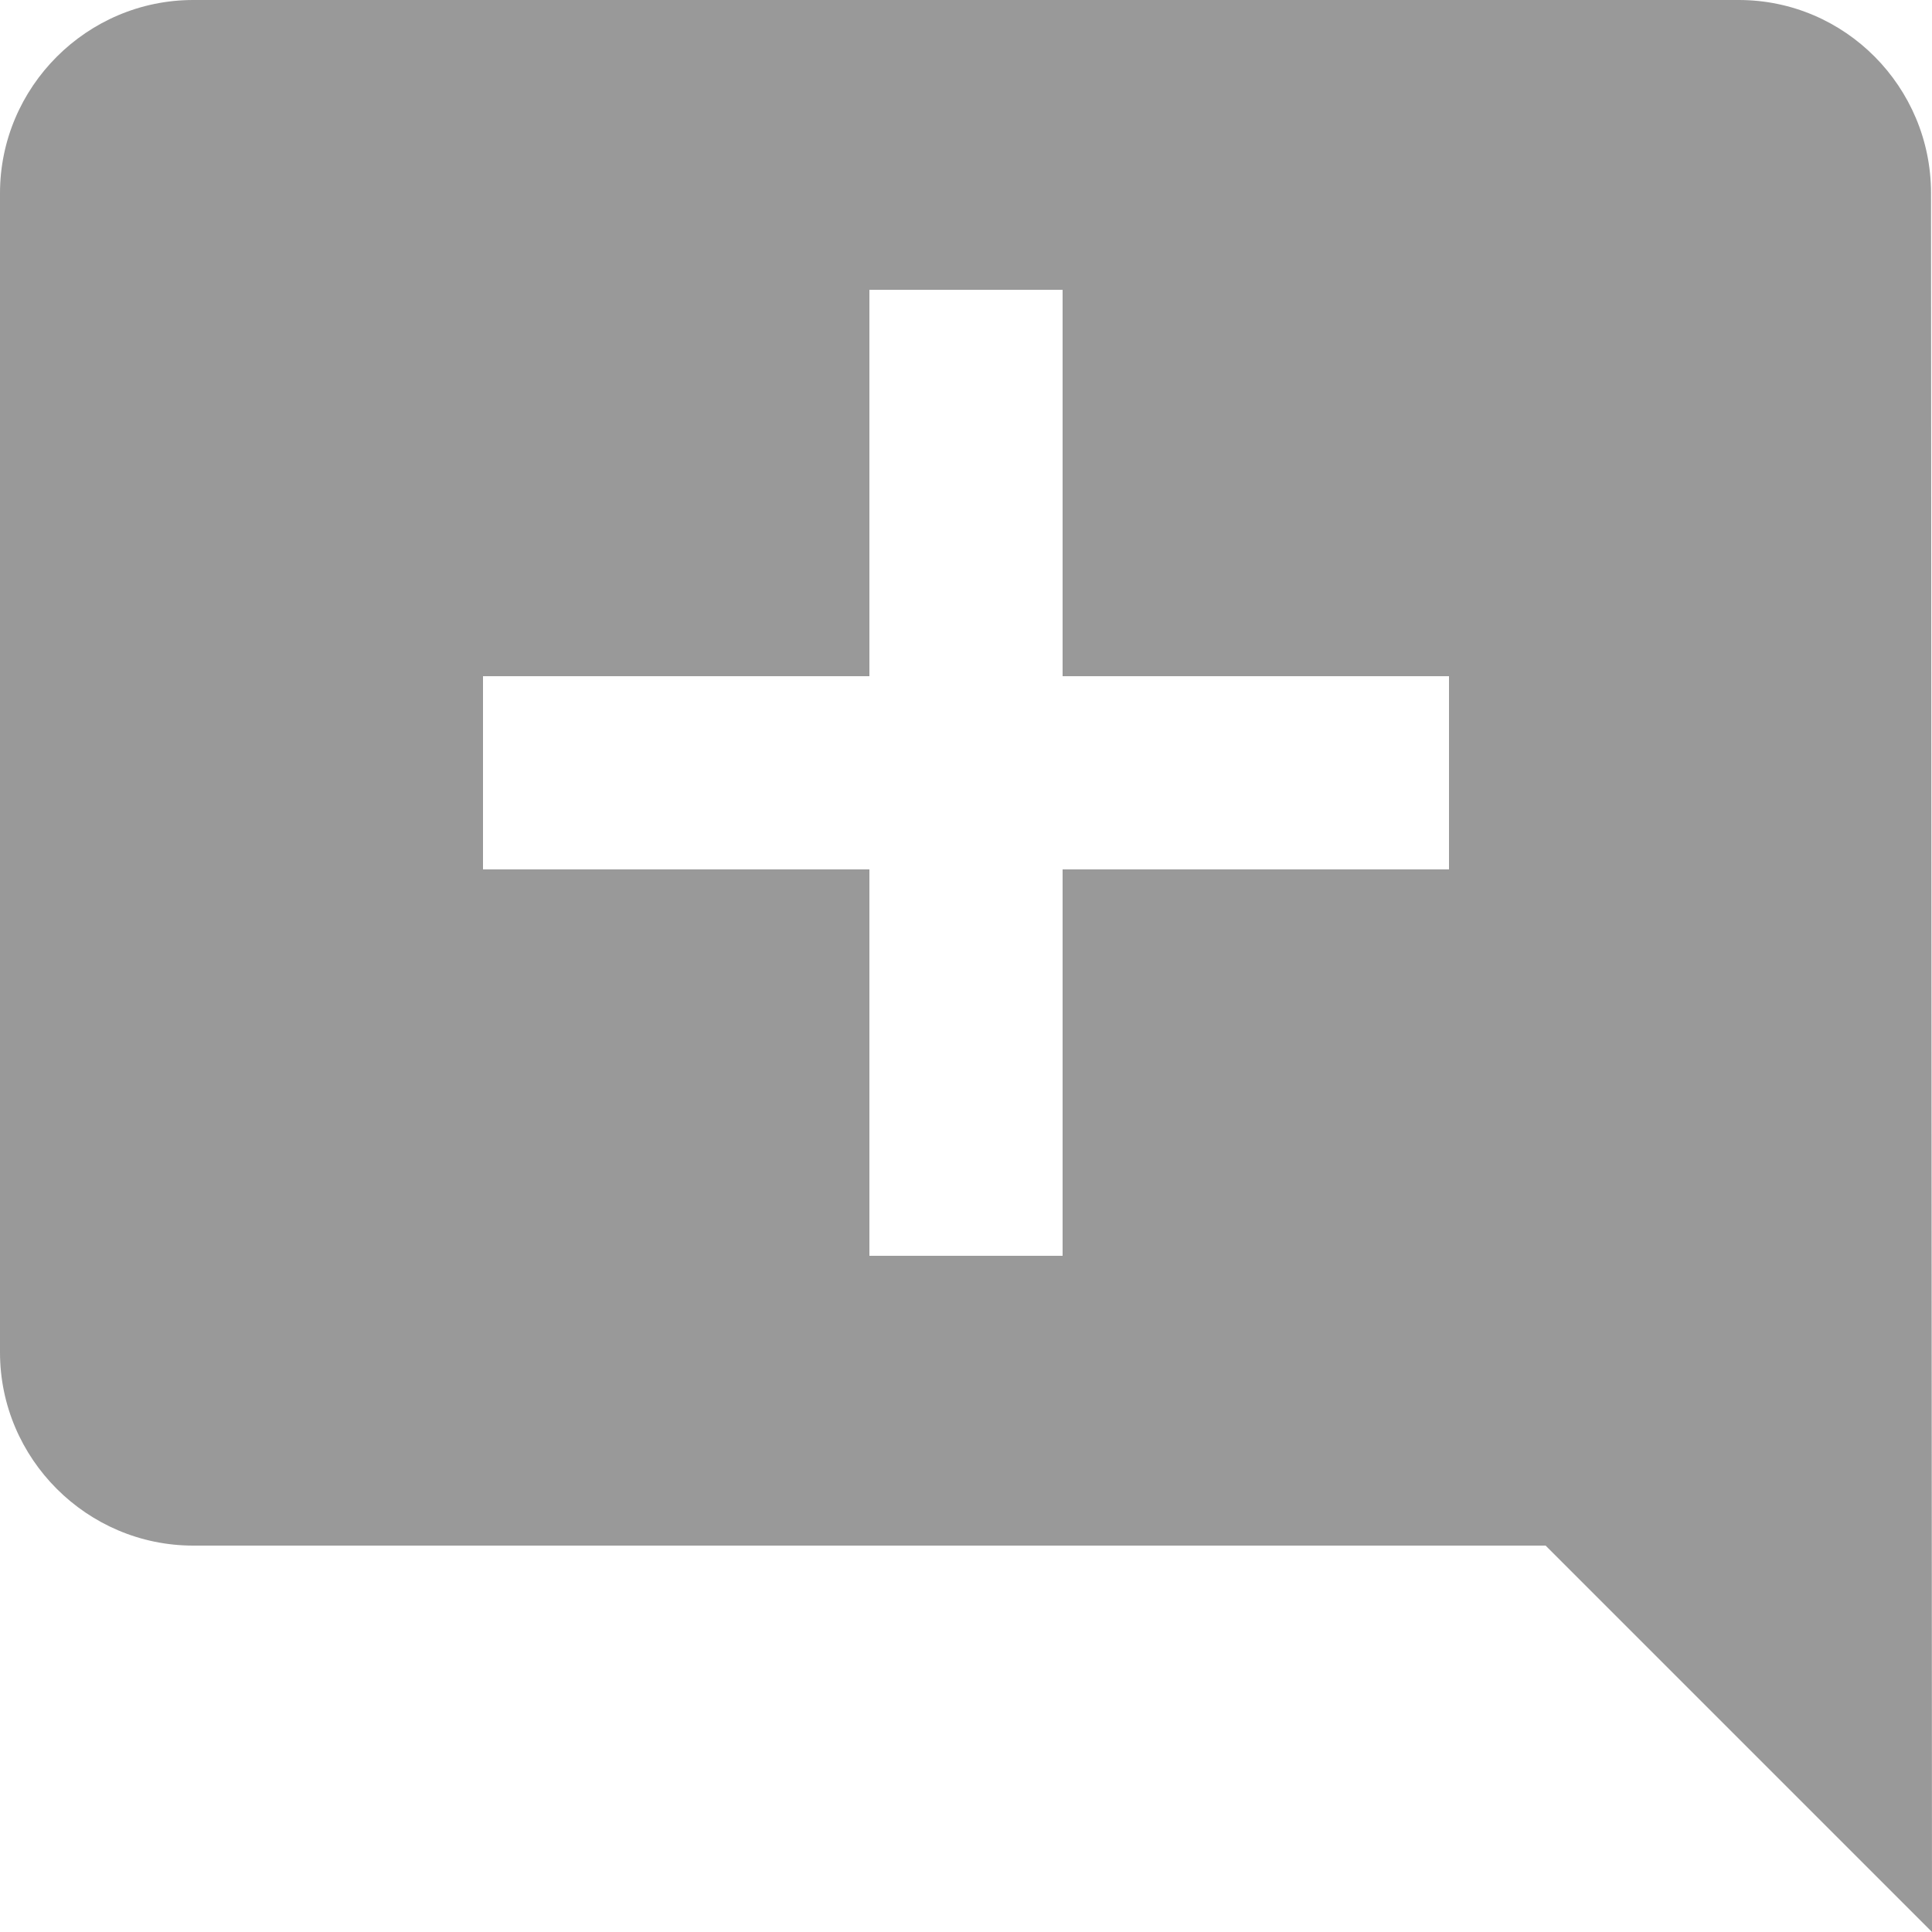
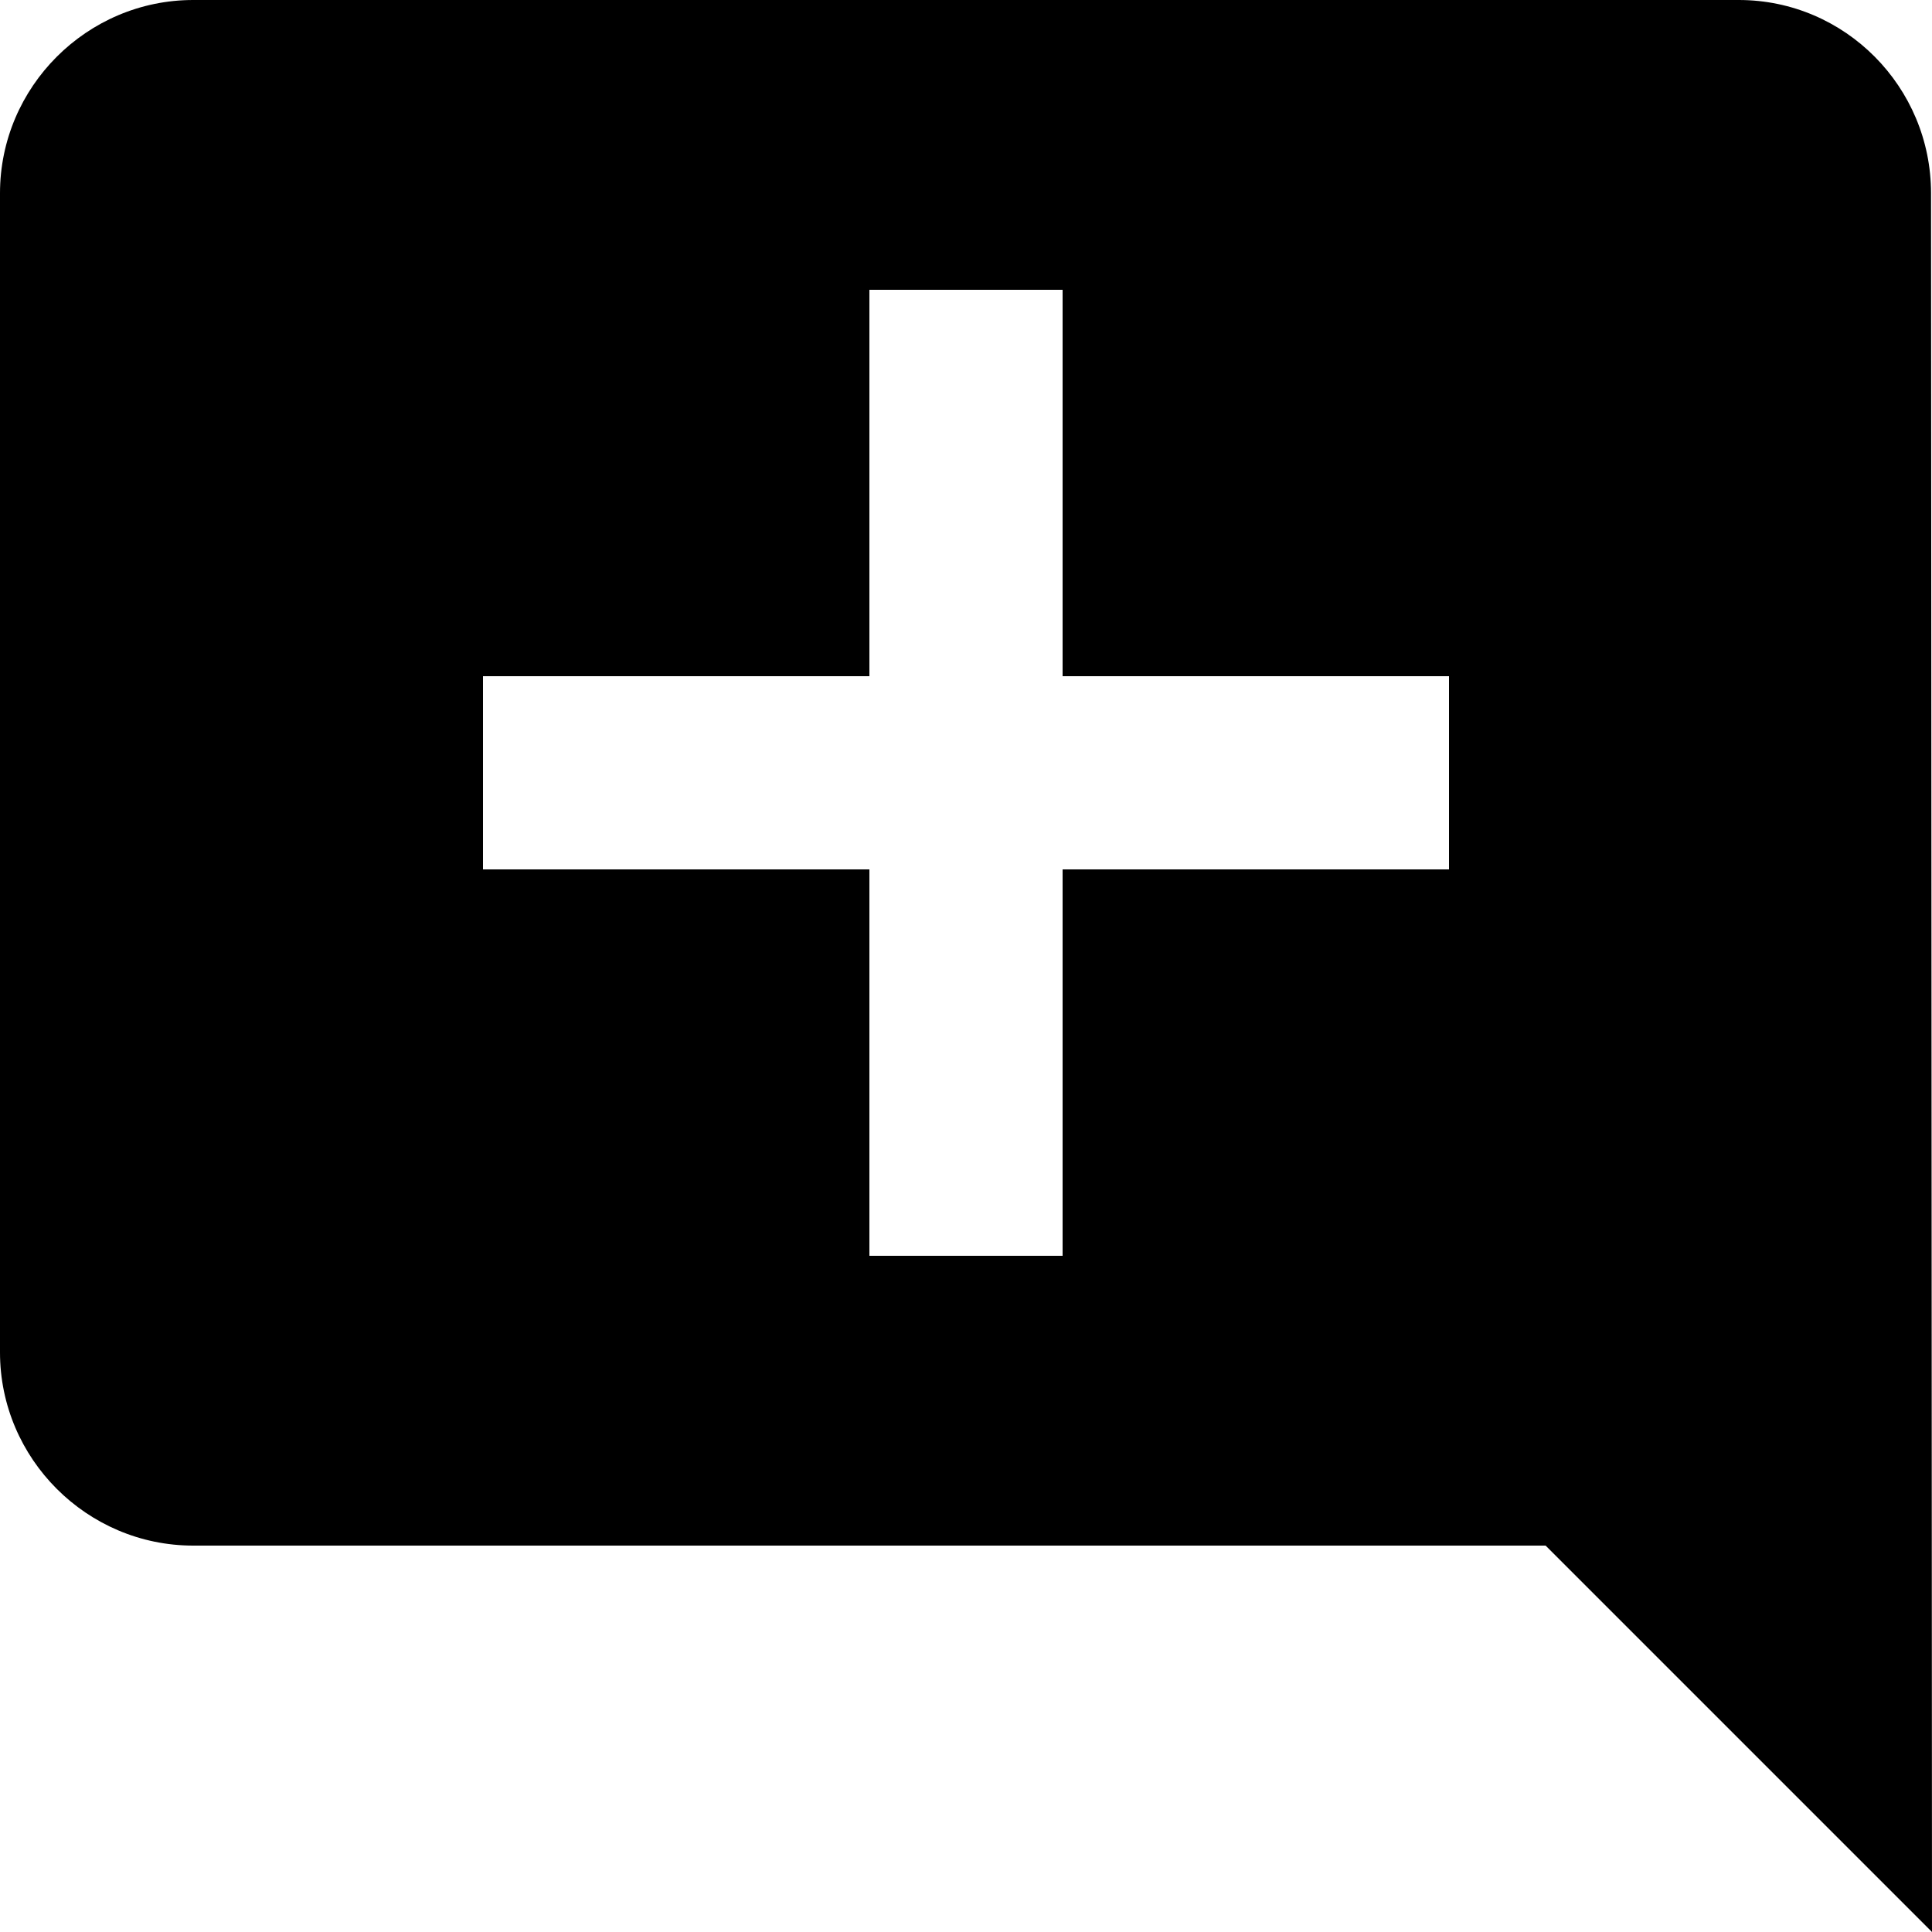
<svg xmlns="http://www.w3.org/2000/svg" viewBox="0 0 20 20" fill="none">
-   <path d="M19.99 2C19.99 0.9 19.1 0 18 0H2C0.9 0 0 0.9 0 2V14C0 15.1 0.9 16 2 16H16L20 20L19.99 2ZM15 9H11V13H9V9H5V7H9V3H11V7H15V9Z" fill="#999999" />
+   <path d="M19.99 2C19.99 0.9 19.1 0 18 0H2C0.9 0 0 0.9 0 2V14C0 15.1 0.9 16 2 16H16L20 20L19.99 2ZM15 9H11V13H9V9H5V7H9V3H11V7H15V9Z" fill="currentColor" />
</svg>
